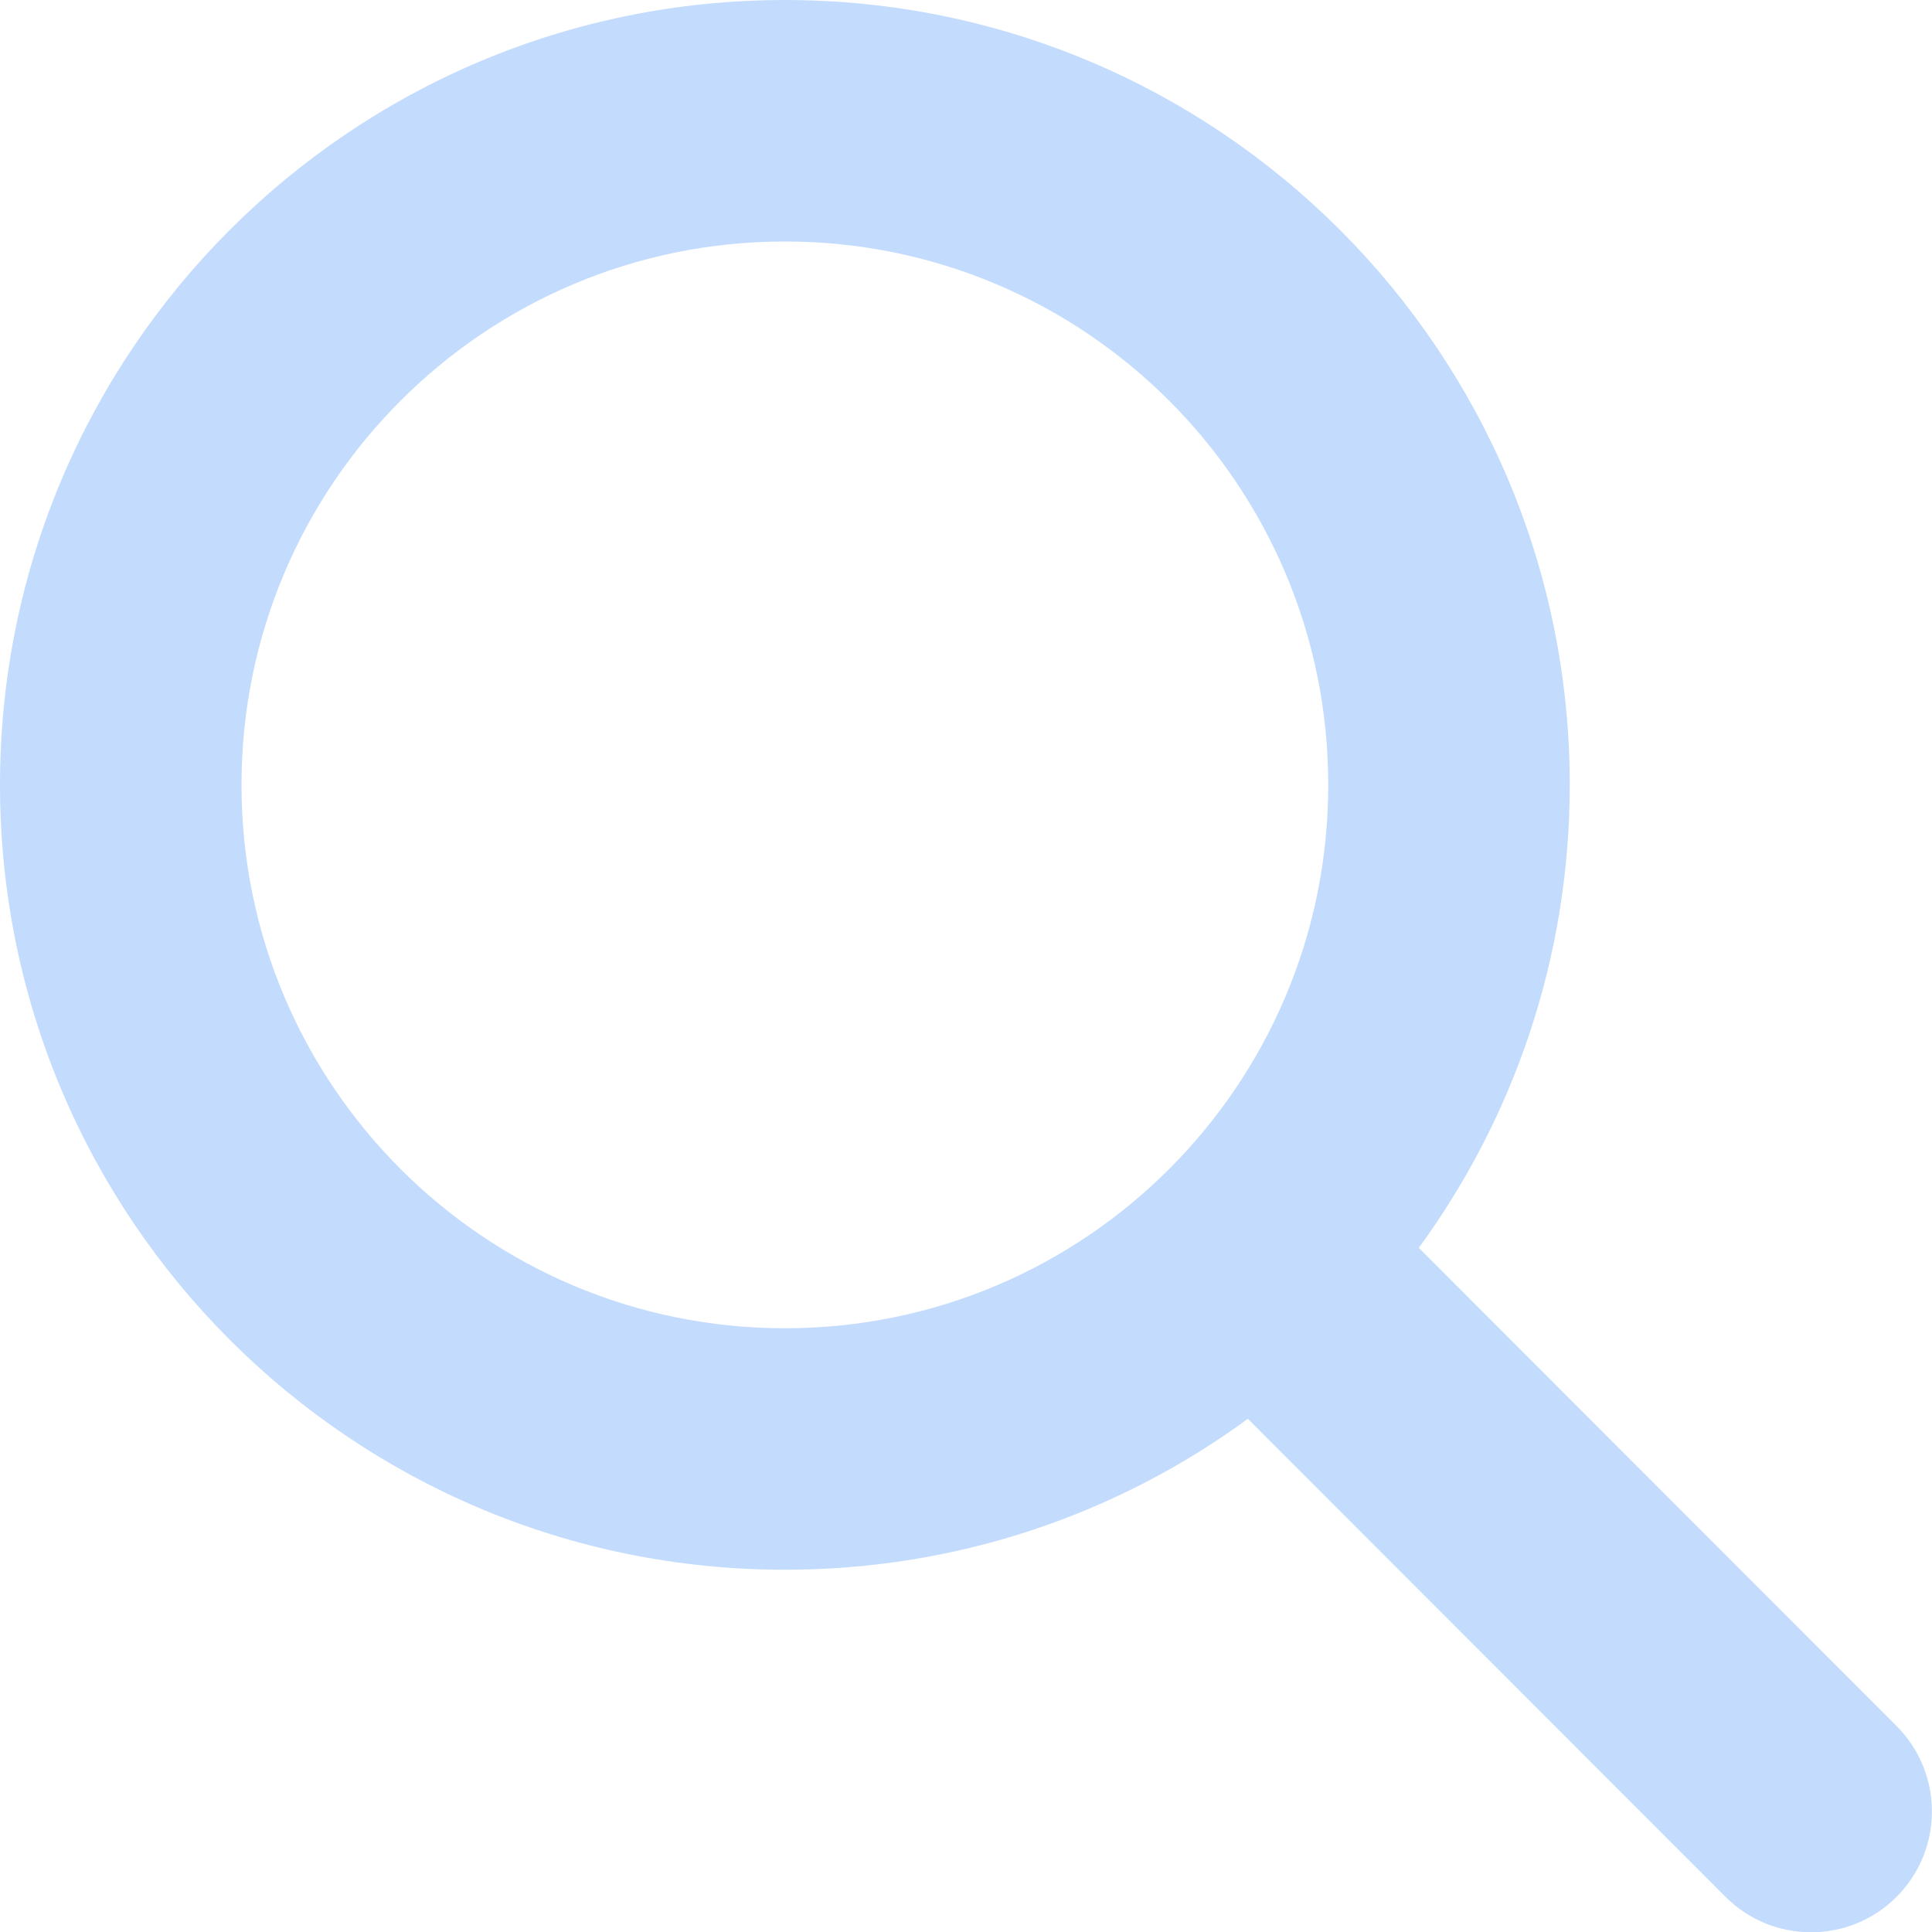
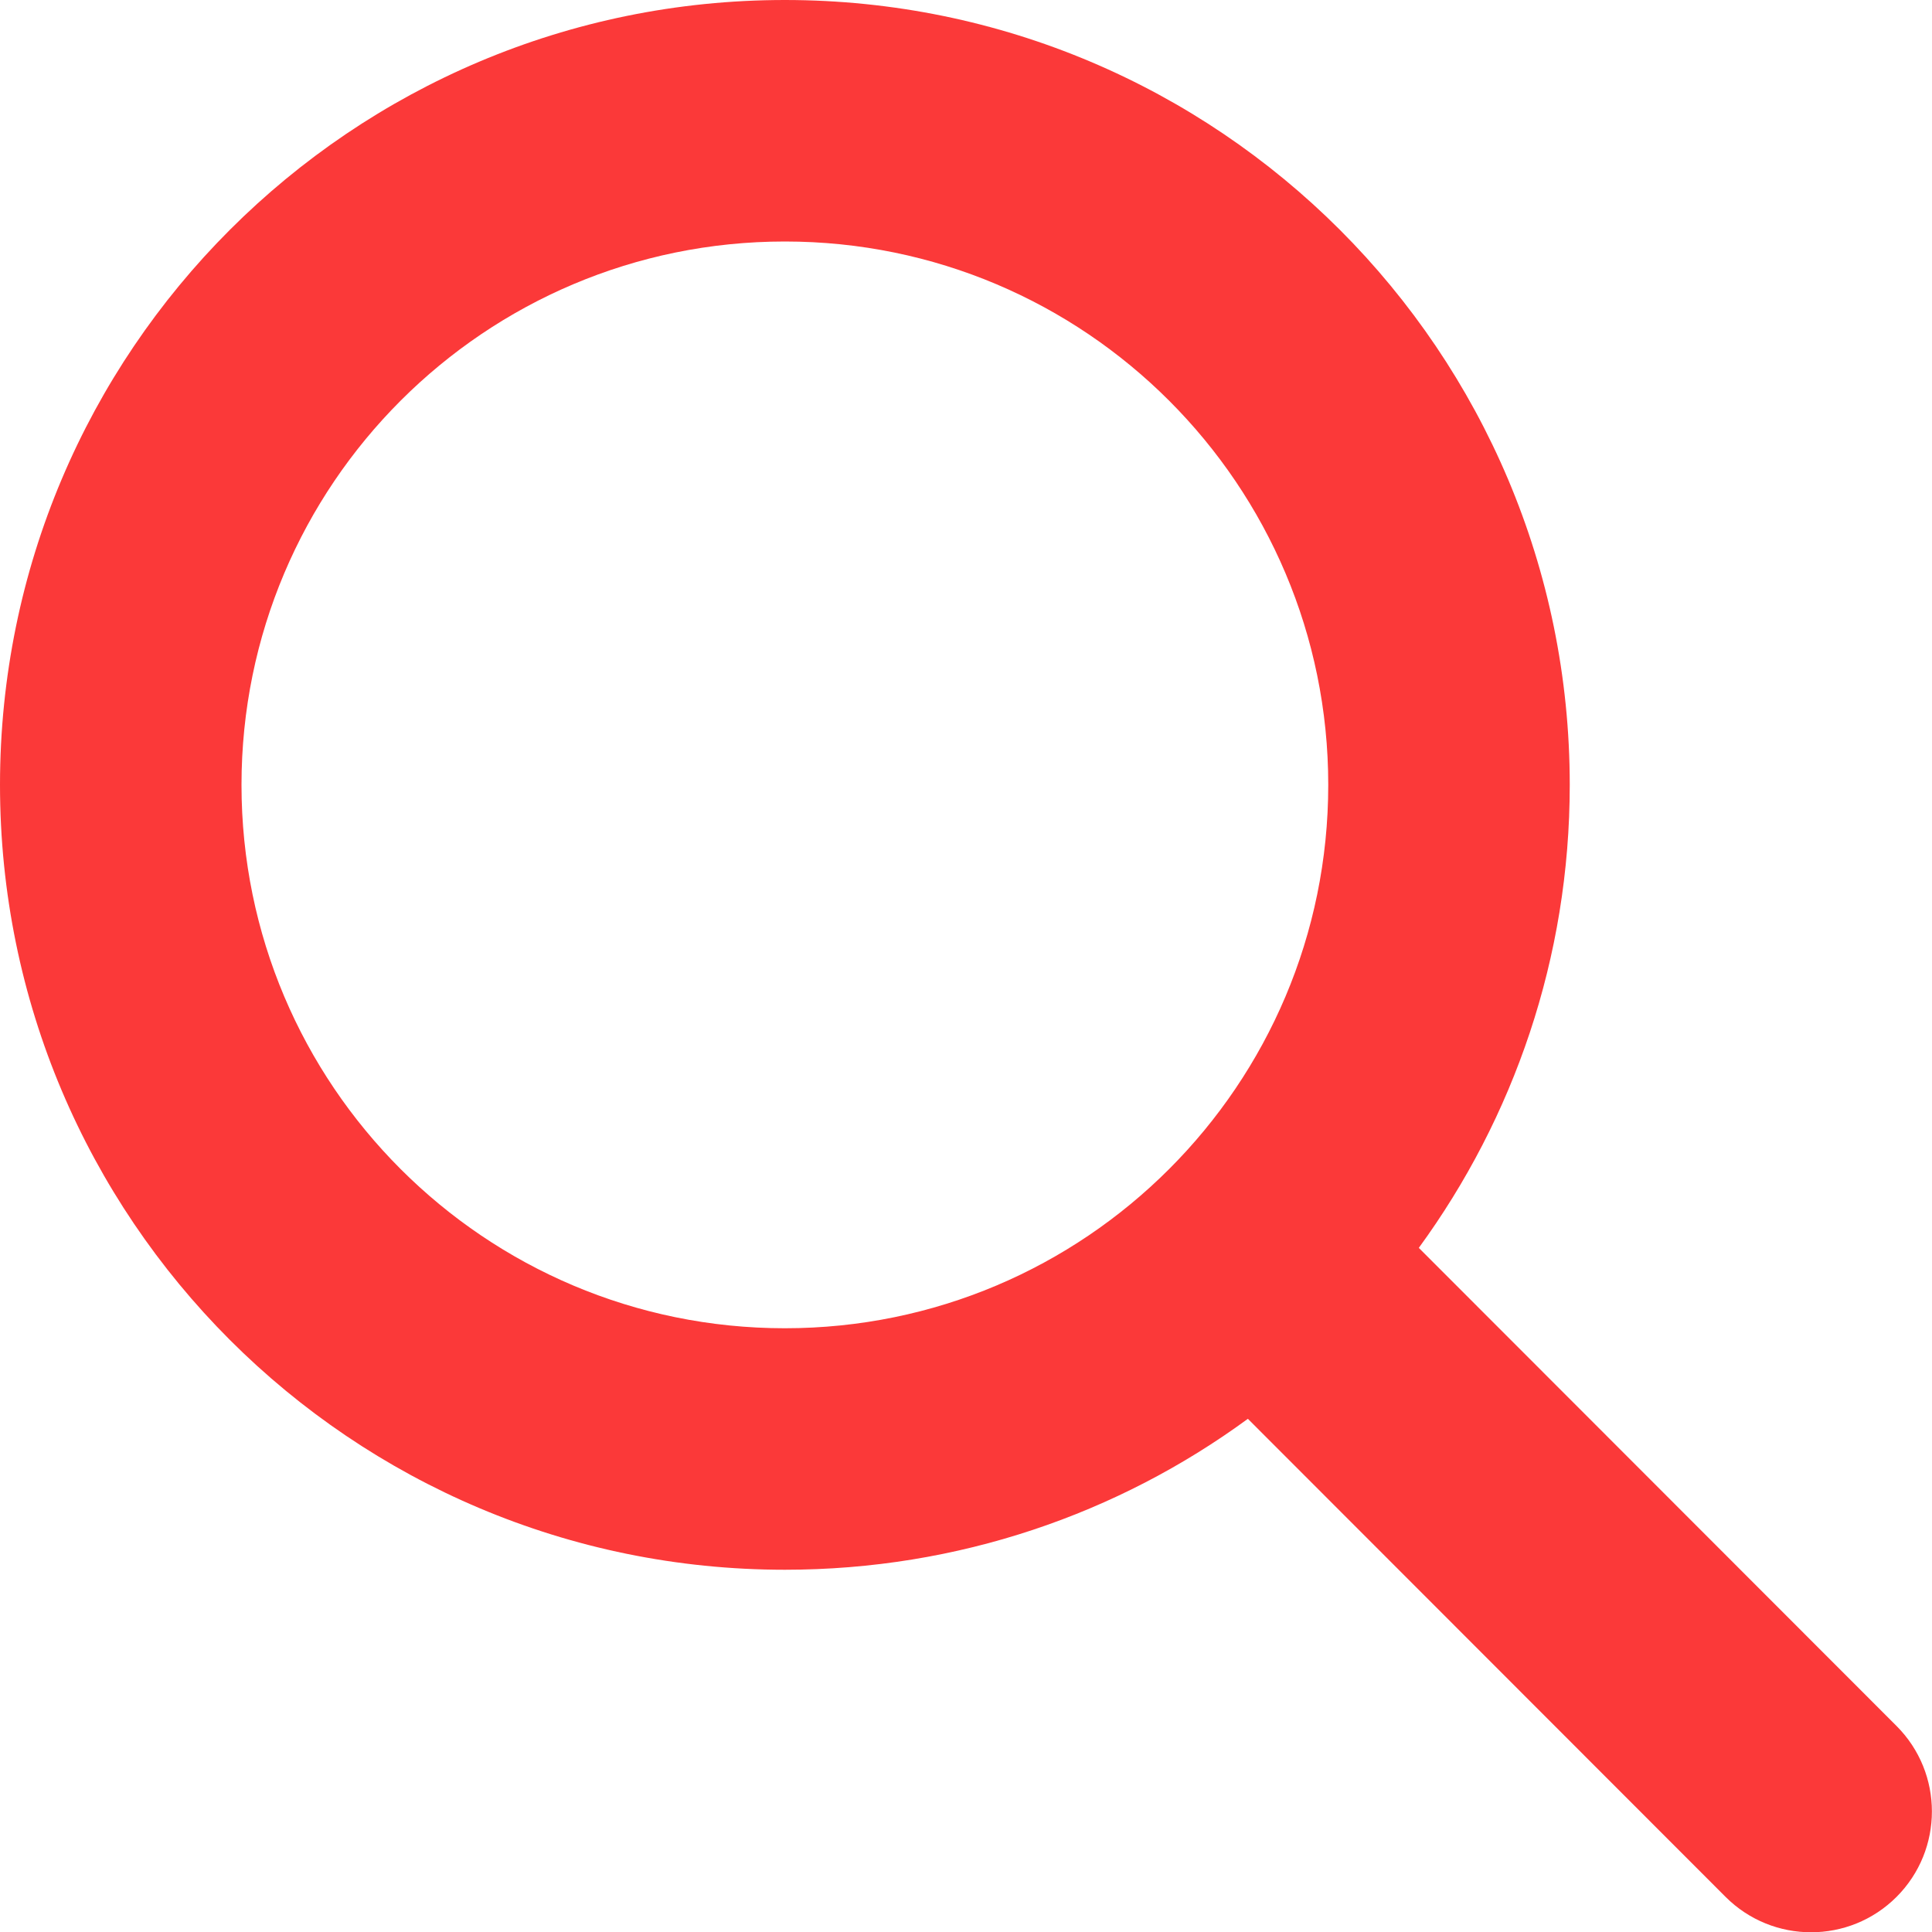
<svg xmlns="http://www.w3.org/2000/svg" viewBox="0 0 512 512">
-   <path fill="#c3dcfd" d="M416 208c0 45.9-14.9 88.3-40 122.7L502.6 457.4c12.5 12.5 12.5 32.8 0 45.3s-32.8 12.5-45.3 0L330.7 376c-34.4 25.2-76.8 40-122.7 40C93.1 416 0 322.9 0 208S93.1 0 208 0S416 93.1 416 208zM208 352a144 144 0 1 0 0-288 144 144 0 1 0 0 288z" />
+   <path fill="#fb3939" d="M416 208c0 45.9-14.9 88.3-40 122.7L502.6 457.4c12.5 12.5 12.5 32.8 0 45.3s-32.8 12.5-45.3 0L330.7 376c-34.4 25.2-76.8 40-122.7 40C93.1 416 0 322.9 0 208S93.1 0 208 0S416 93.1 416 208zM208 352a144 144 0 1 0 0-288 144 144 0 1 0 0 288z" />
</svg>
